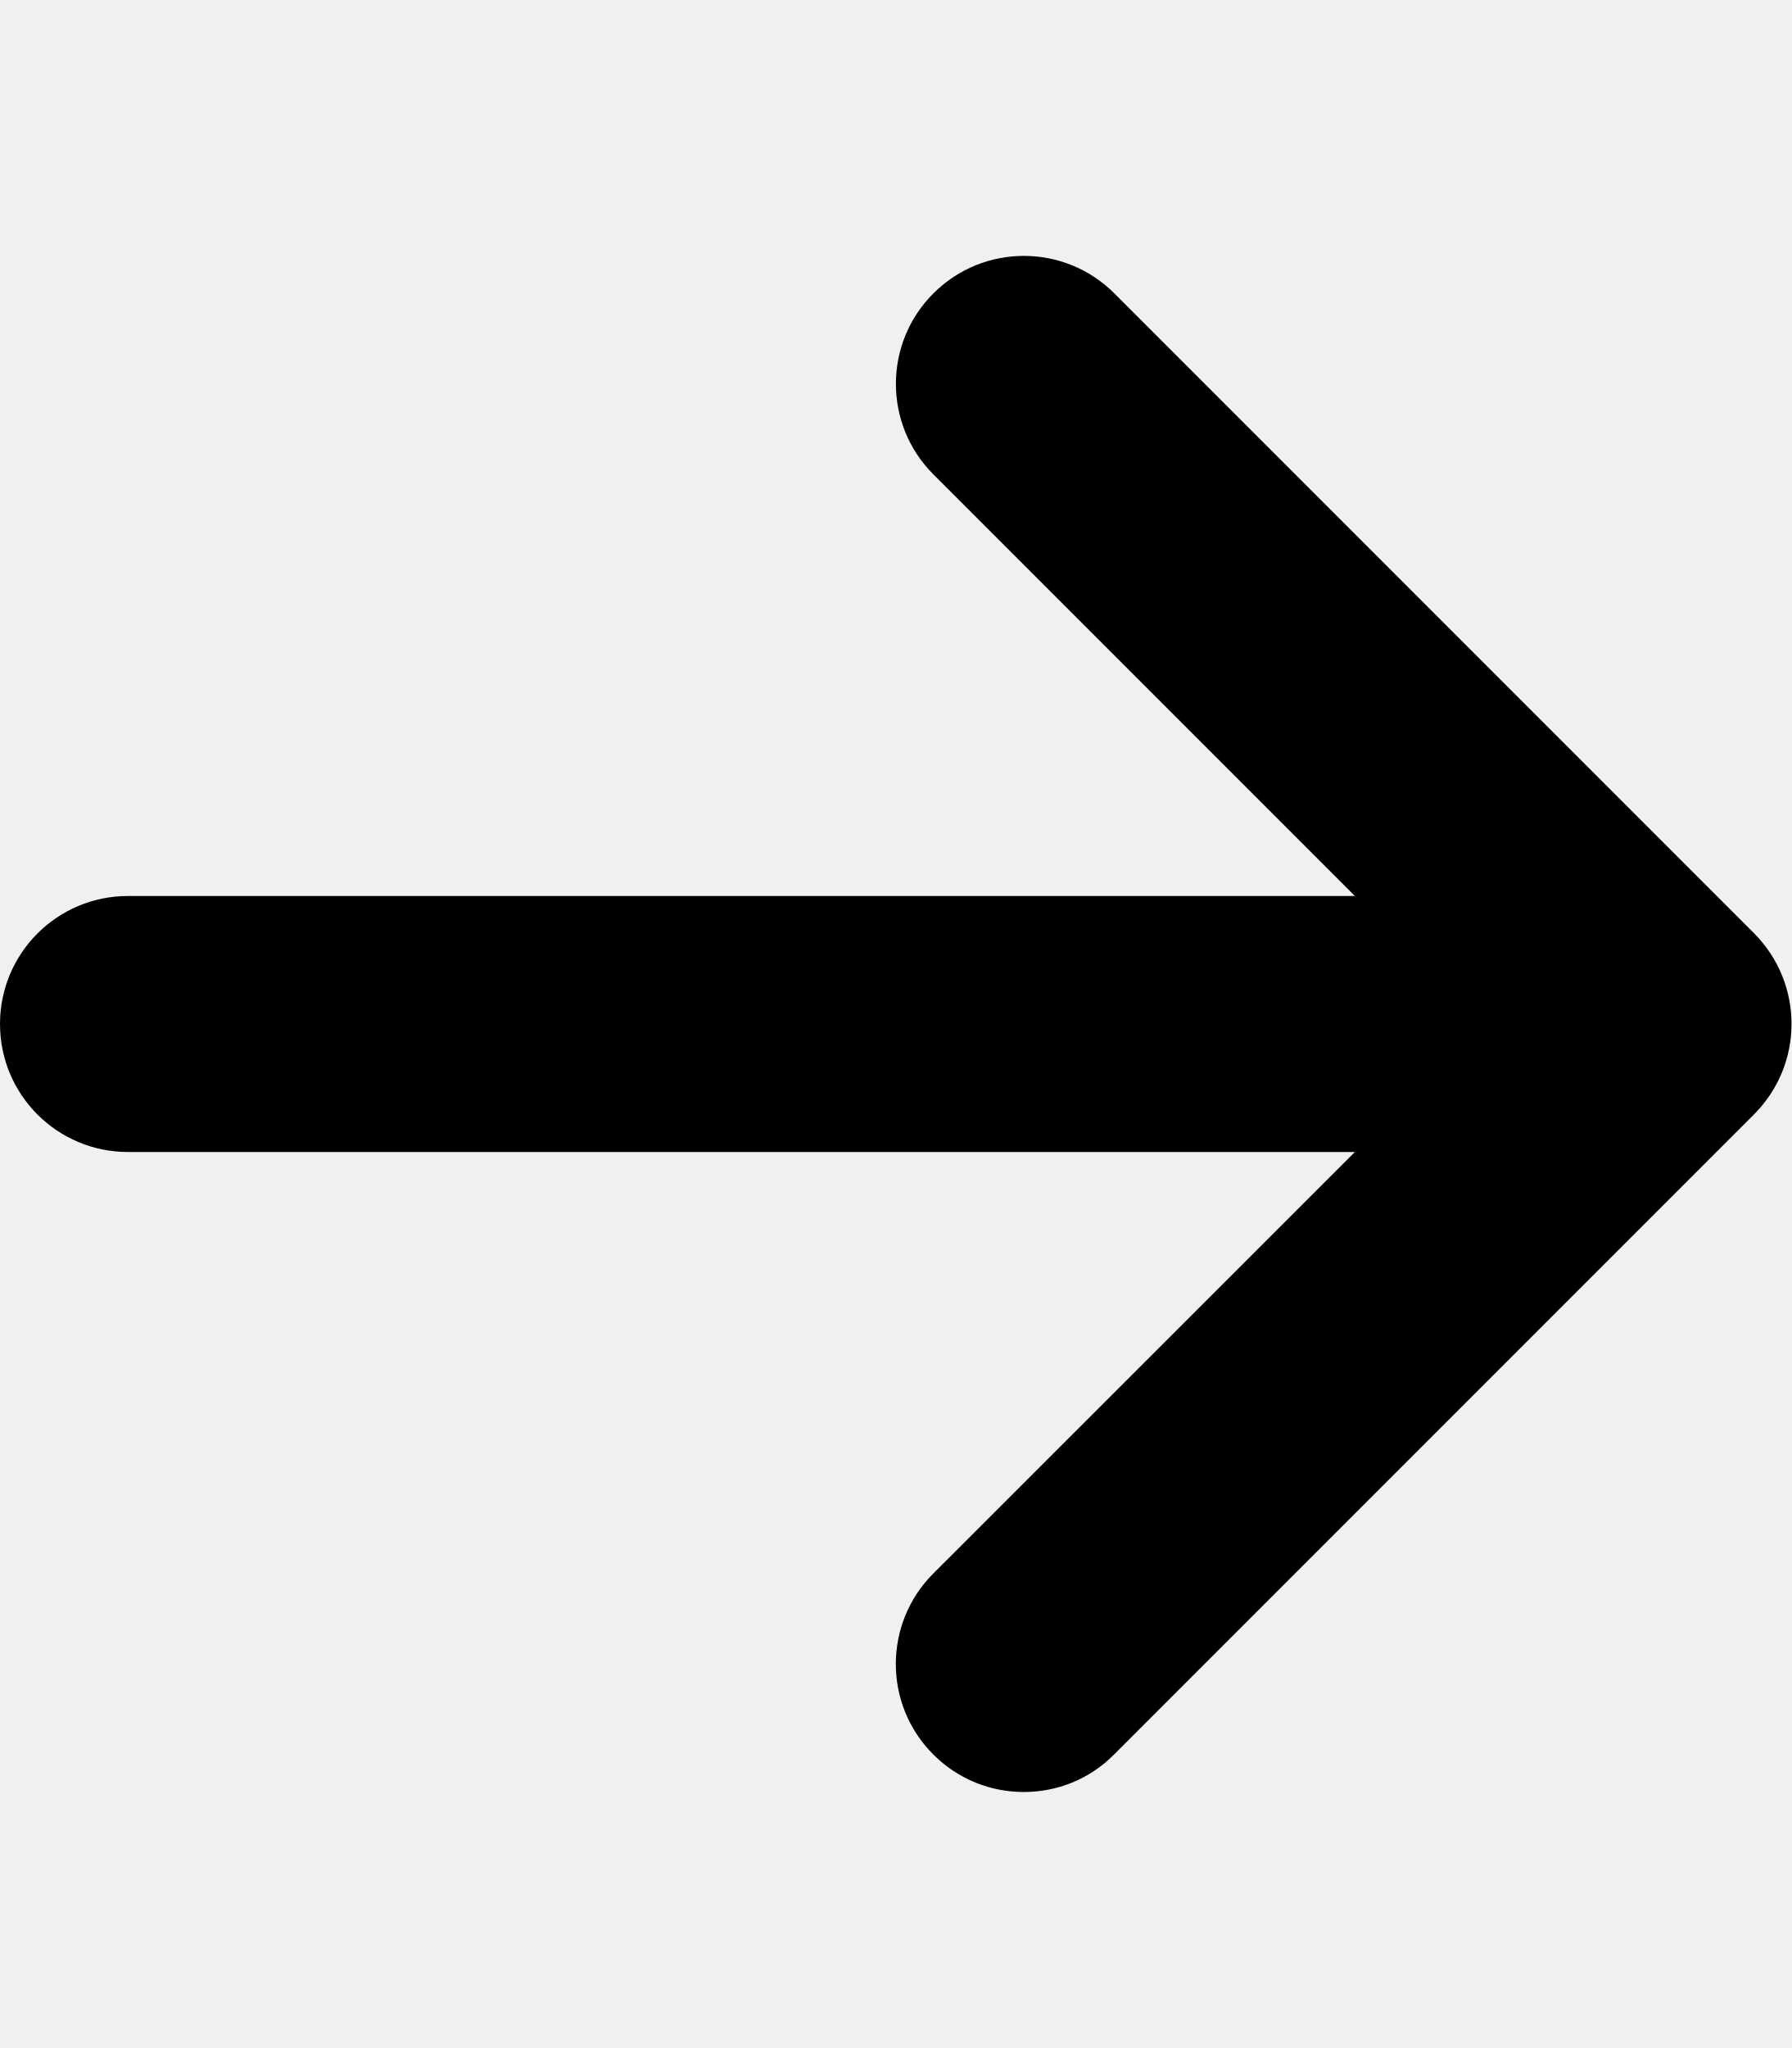
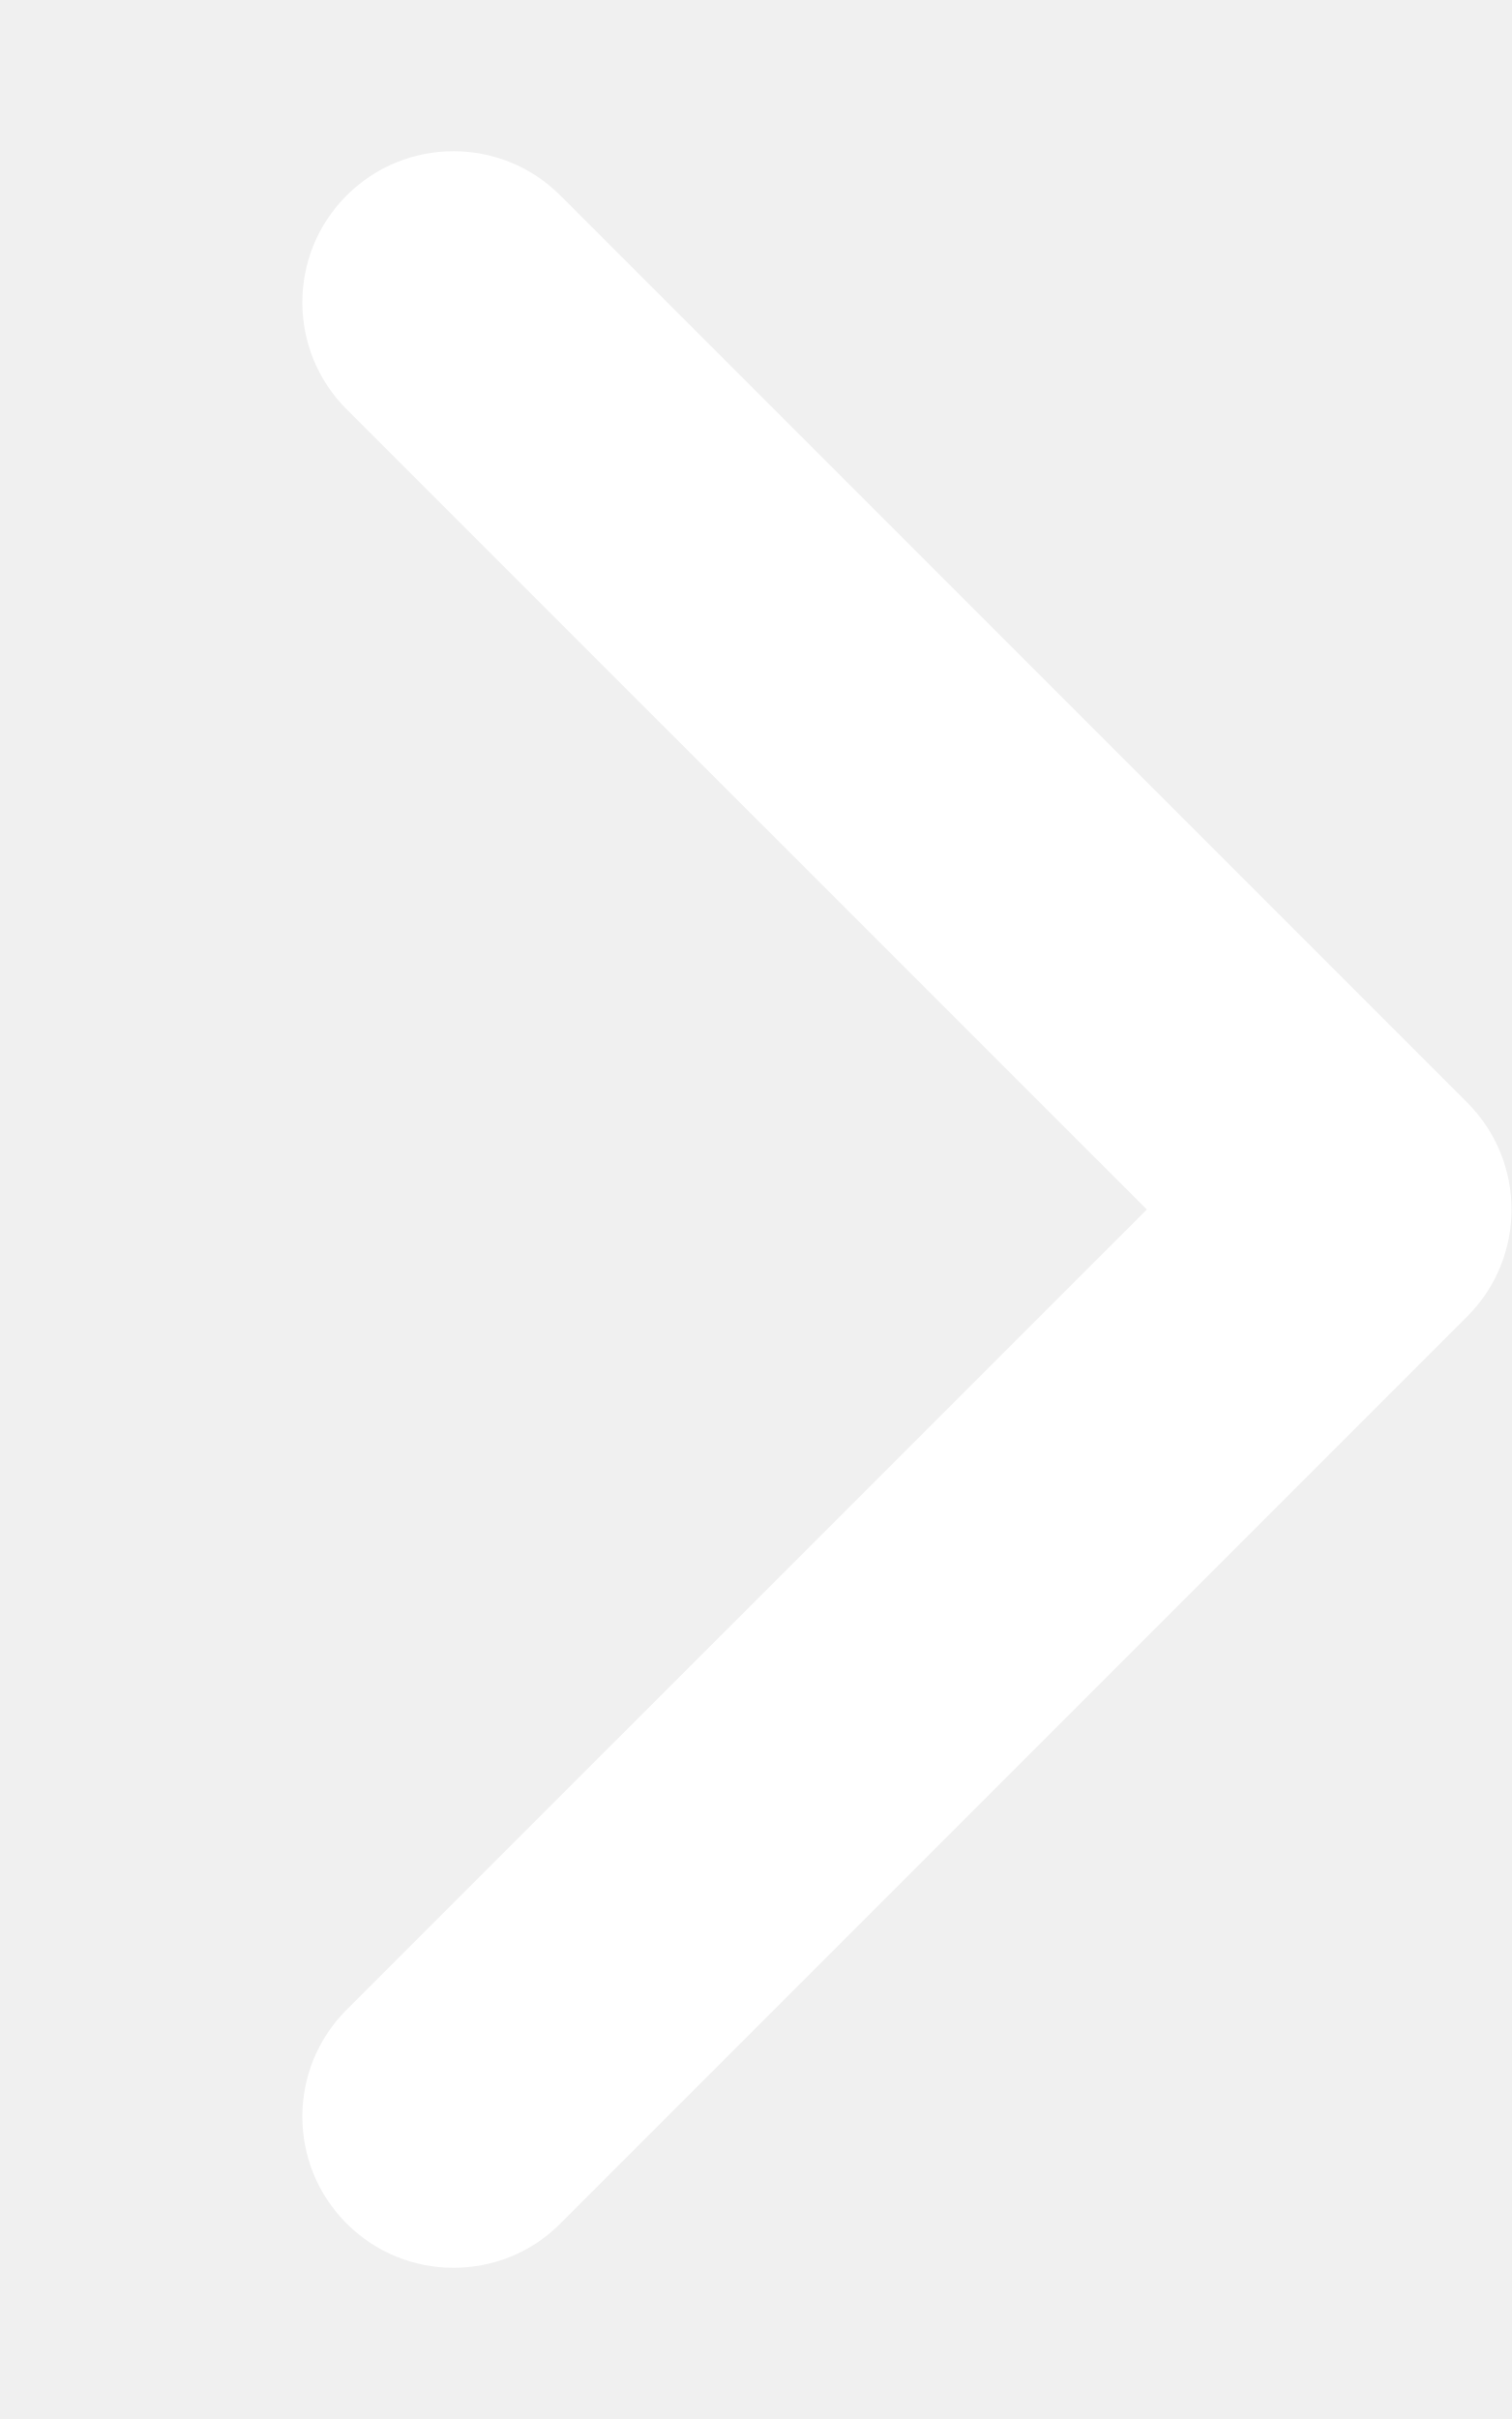
- <svg xmlns="http://www.w3.org/2000/svg" viewBox="0 0 448 512">
-   <path d="M438.6 278.6l-160 160C272.4 444.9 264.2 448 256 448s-16.38-3.125-22.62-9.375c-12.5-12.5-12.5-32.75 0-45.25L338.8 288H32C14.33 288 .002 273.7 .002 256S14.33 224 32 224h306.8l-105.4-105.4c-12.5-12.5-12.5-32.75 0-45.25s32.75-12.5 45.25 0l160 160C451.1 245.9 451.1 266.1 438.6 278.6z" />
+ <svg xmlns="http://www.w3.org/2000/svg" viewBox="0 0 320 512" fill="white">
+   <path d="M96 480c-8.188 0-16.38-3.125-22.62-9.375c-12.5-12.5-12.5-32.75 0-45.25L242.8 256L73.38 86.63c-12.5-12.5-12.5-32.75 0-45.25s32.75-12.5 45.25 0l192 192c12.5 12.5 12.5 32.75 0 45.25l-192 192C112.4 476.9 104.2 480 96 480z" />
</svg>
